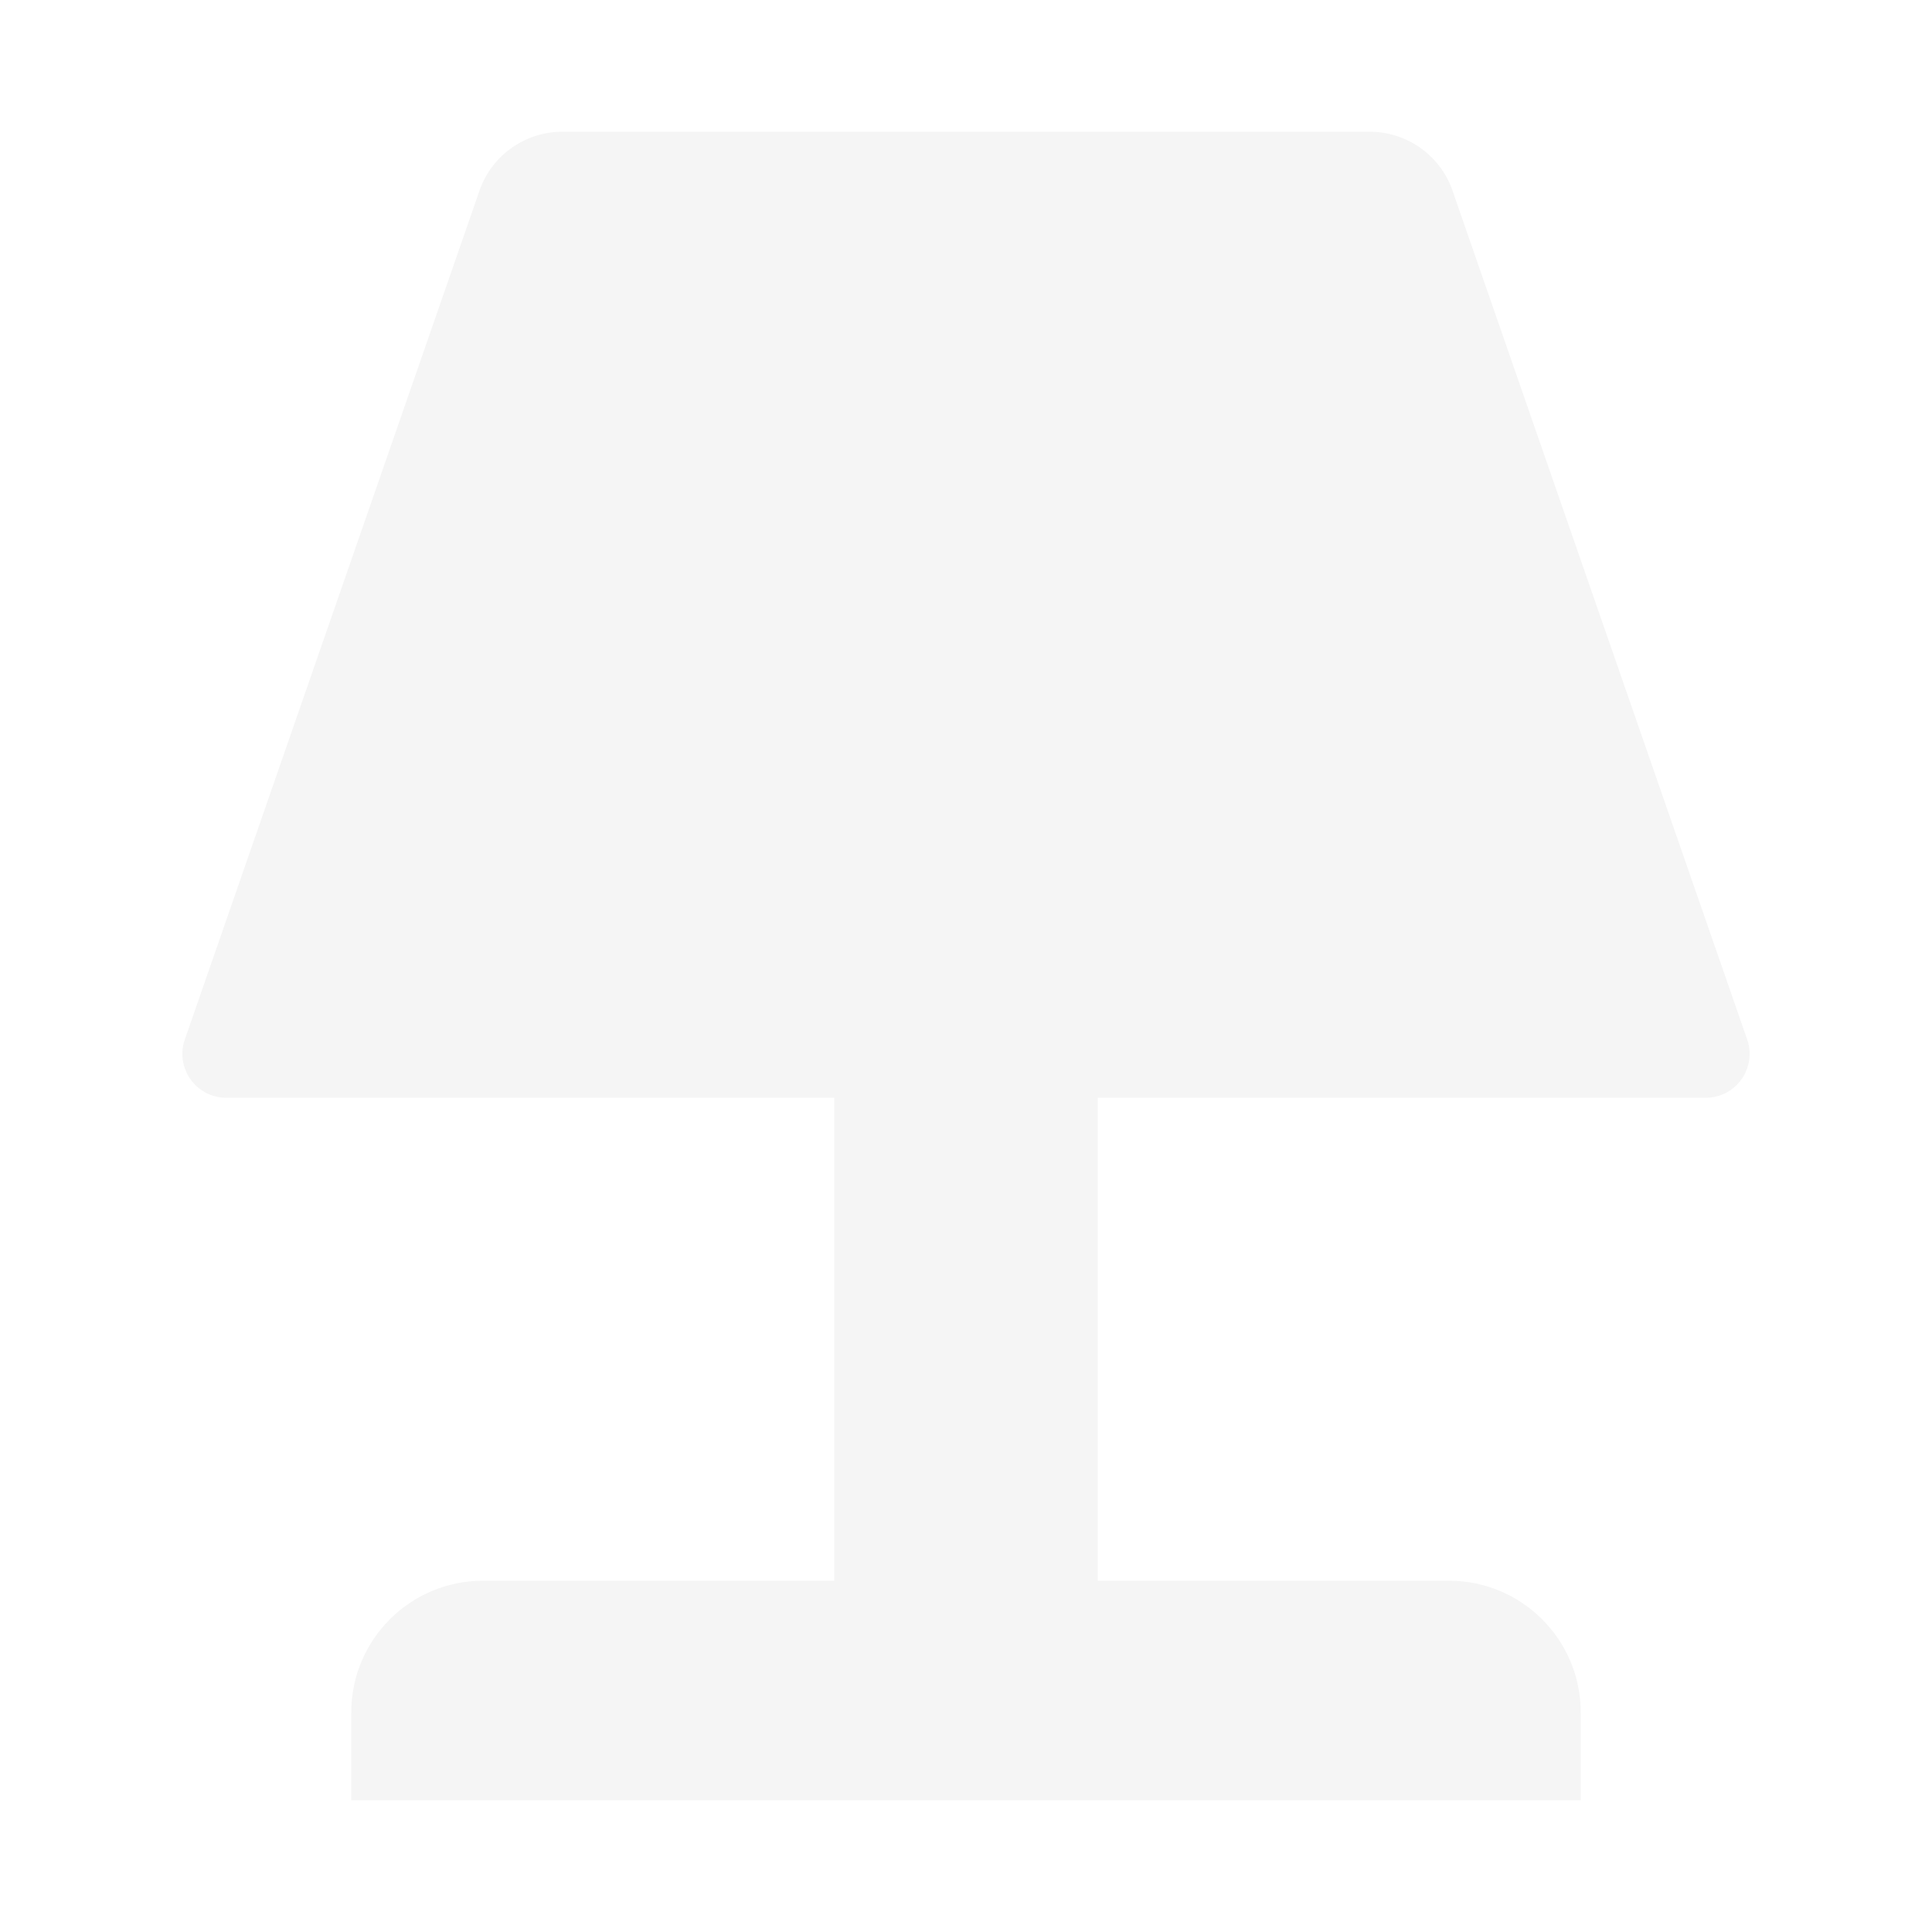
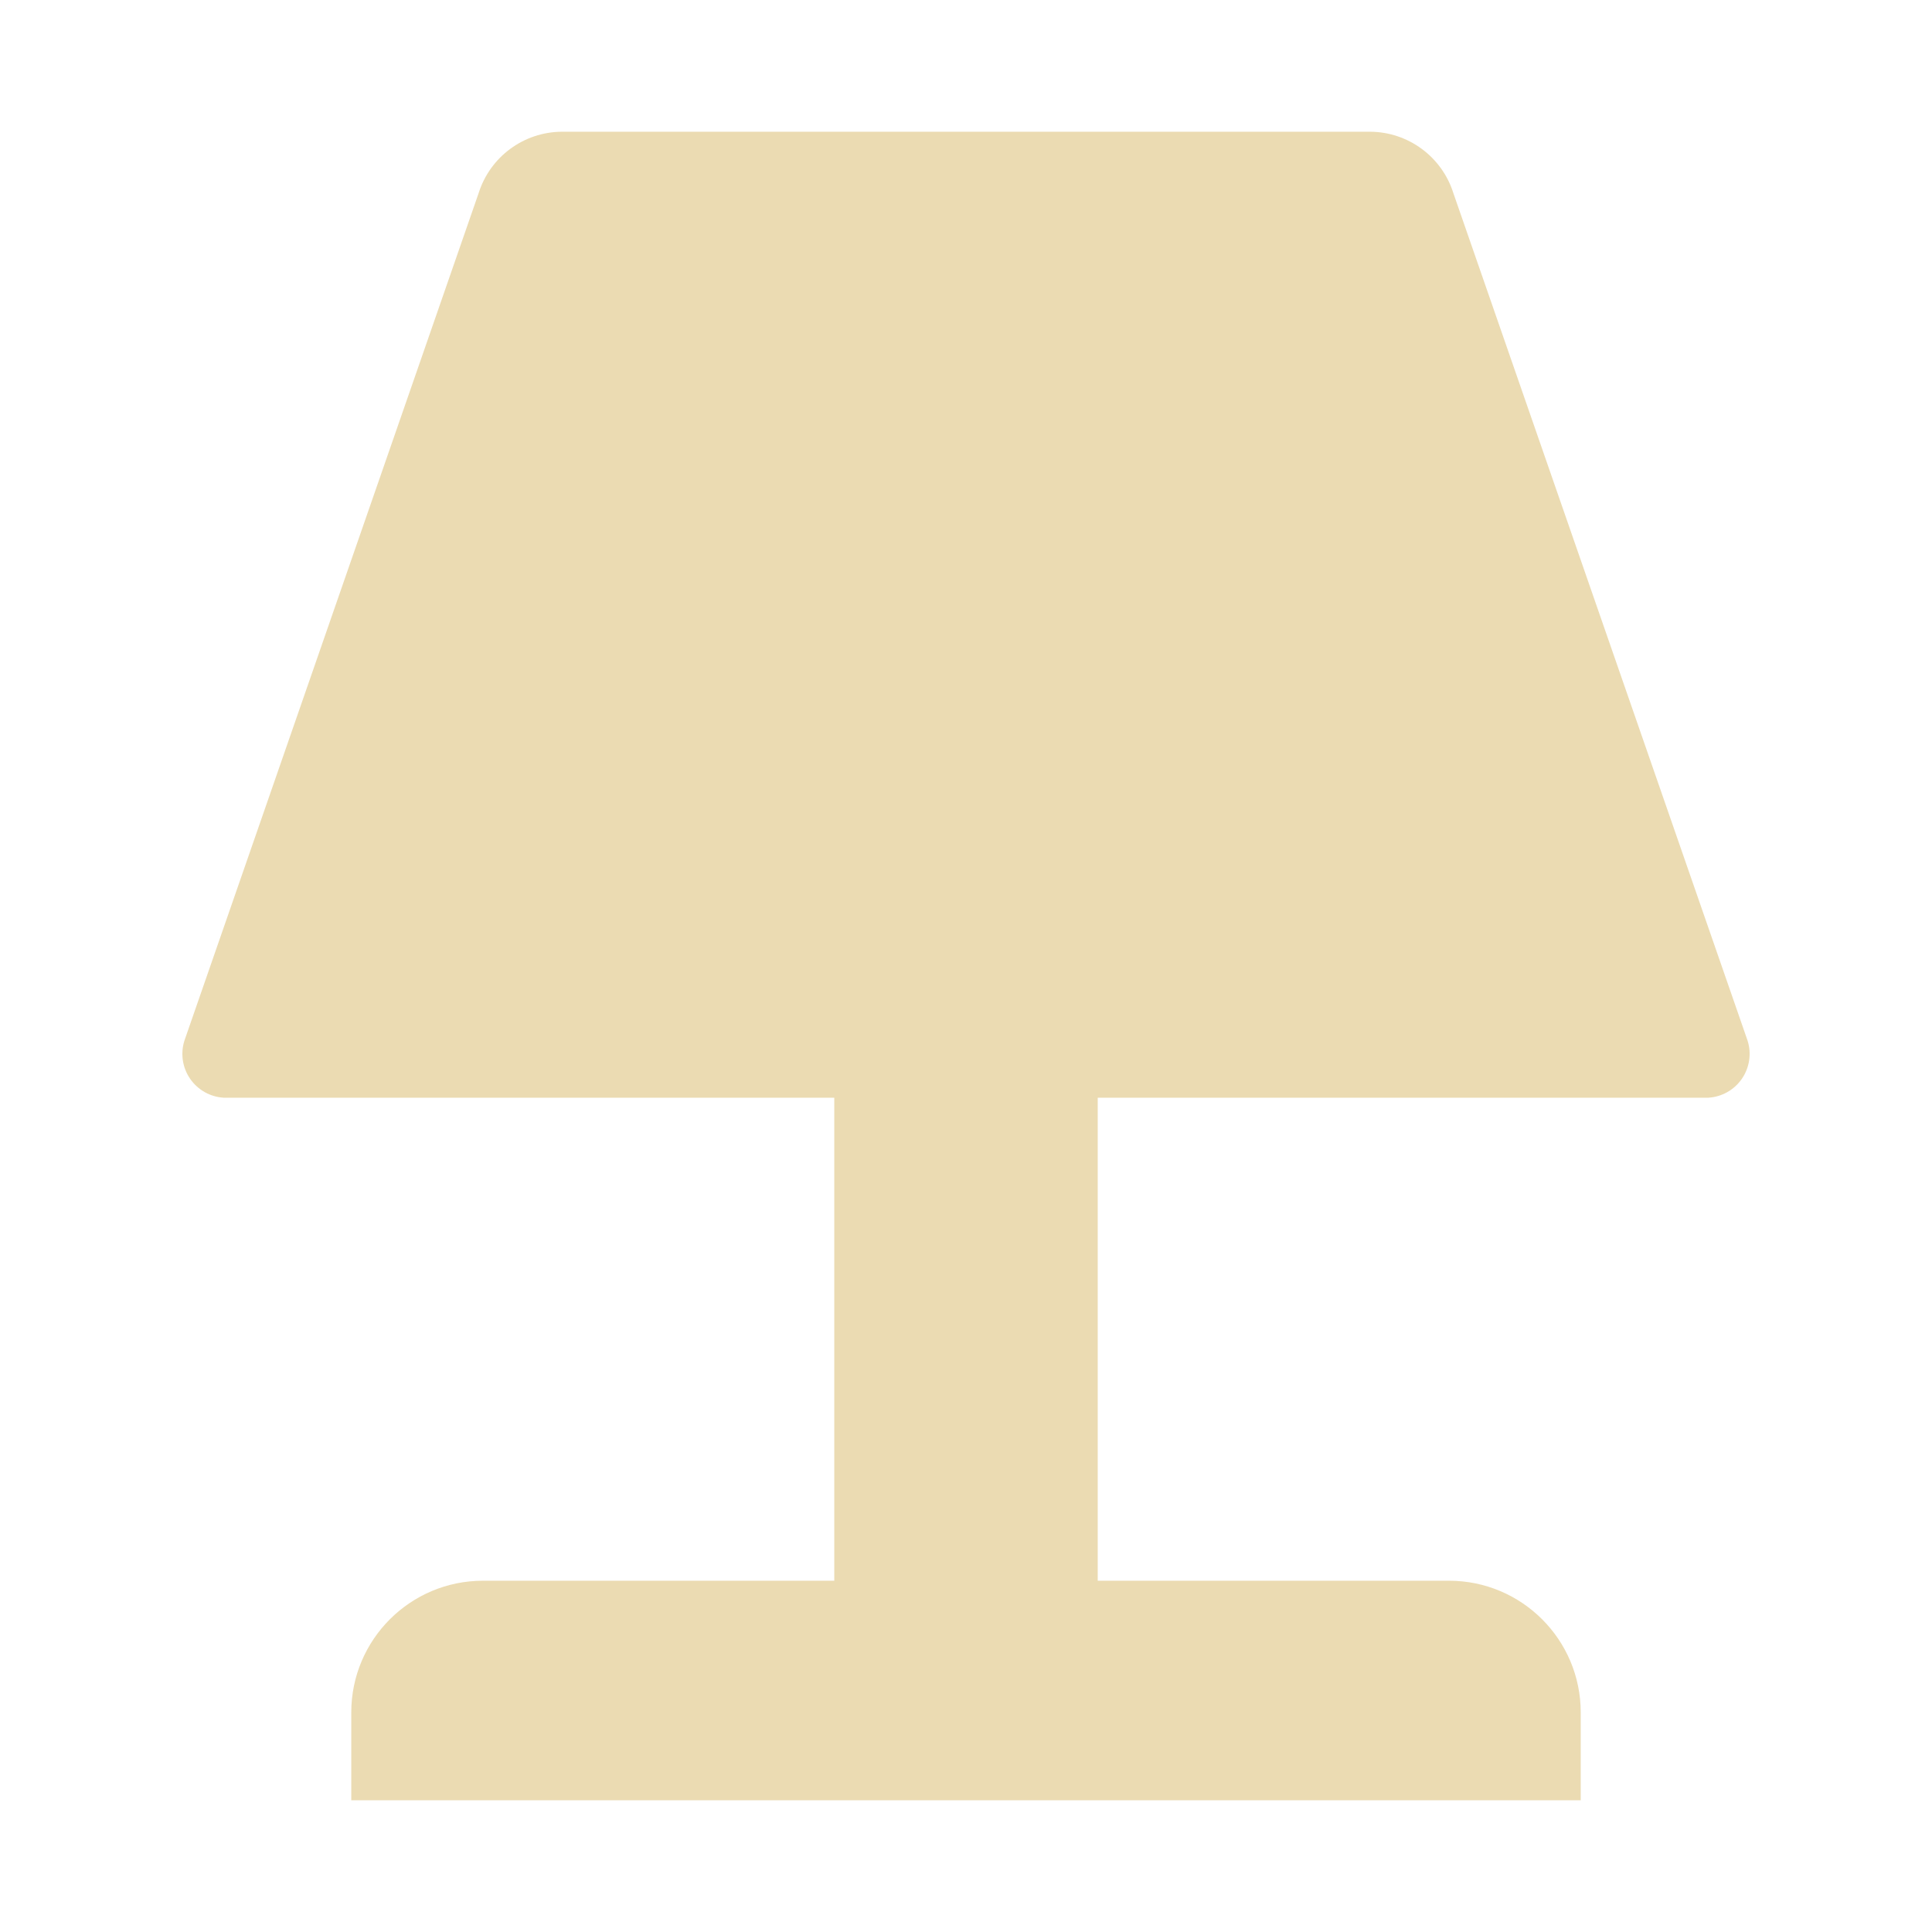
<svg xmlns="http://www.w3.org/2000/svg" width="64" height="64" viewBox="10 10 44 44" role="img">
-   <g fill="#f5f5f5">
-     <path d="M29 32h6v14h8a3 3 0 0 1 3 3v2H18v-2a3 3 0 0 1 3-3h8Z" />
-     <path d="M22.8 13h18.4a2 2 0 0 1 1.9 1.4l6.7 19.3a1 1 0 0 1-.9 1.3H15.1a1 1 0 0 1-.9-1.3l6.7-19.3a2 2 0 0 1 1.9-1.4Z" />
-   </g>
+   <path fill="#EBDBB2" d="M29 32h6v14h8a3 3 0 0 1 3 3v2H18v-2a3 3 0 0 1 3-3h8Z" />
+   <path fill="#EBDBB2" d="M22.8 13h18.4a2 2 0 0 1 1.9 1.4l6.7 19.3a1 1 0 0 1-.9 1.3H15.1a1 1 0 0 1-.9-1.3l6.7-19.3a2 2 0 0 1 1.9-1.4Z" />
</svg>
